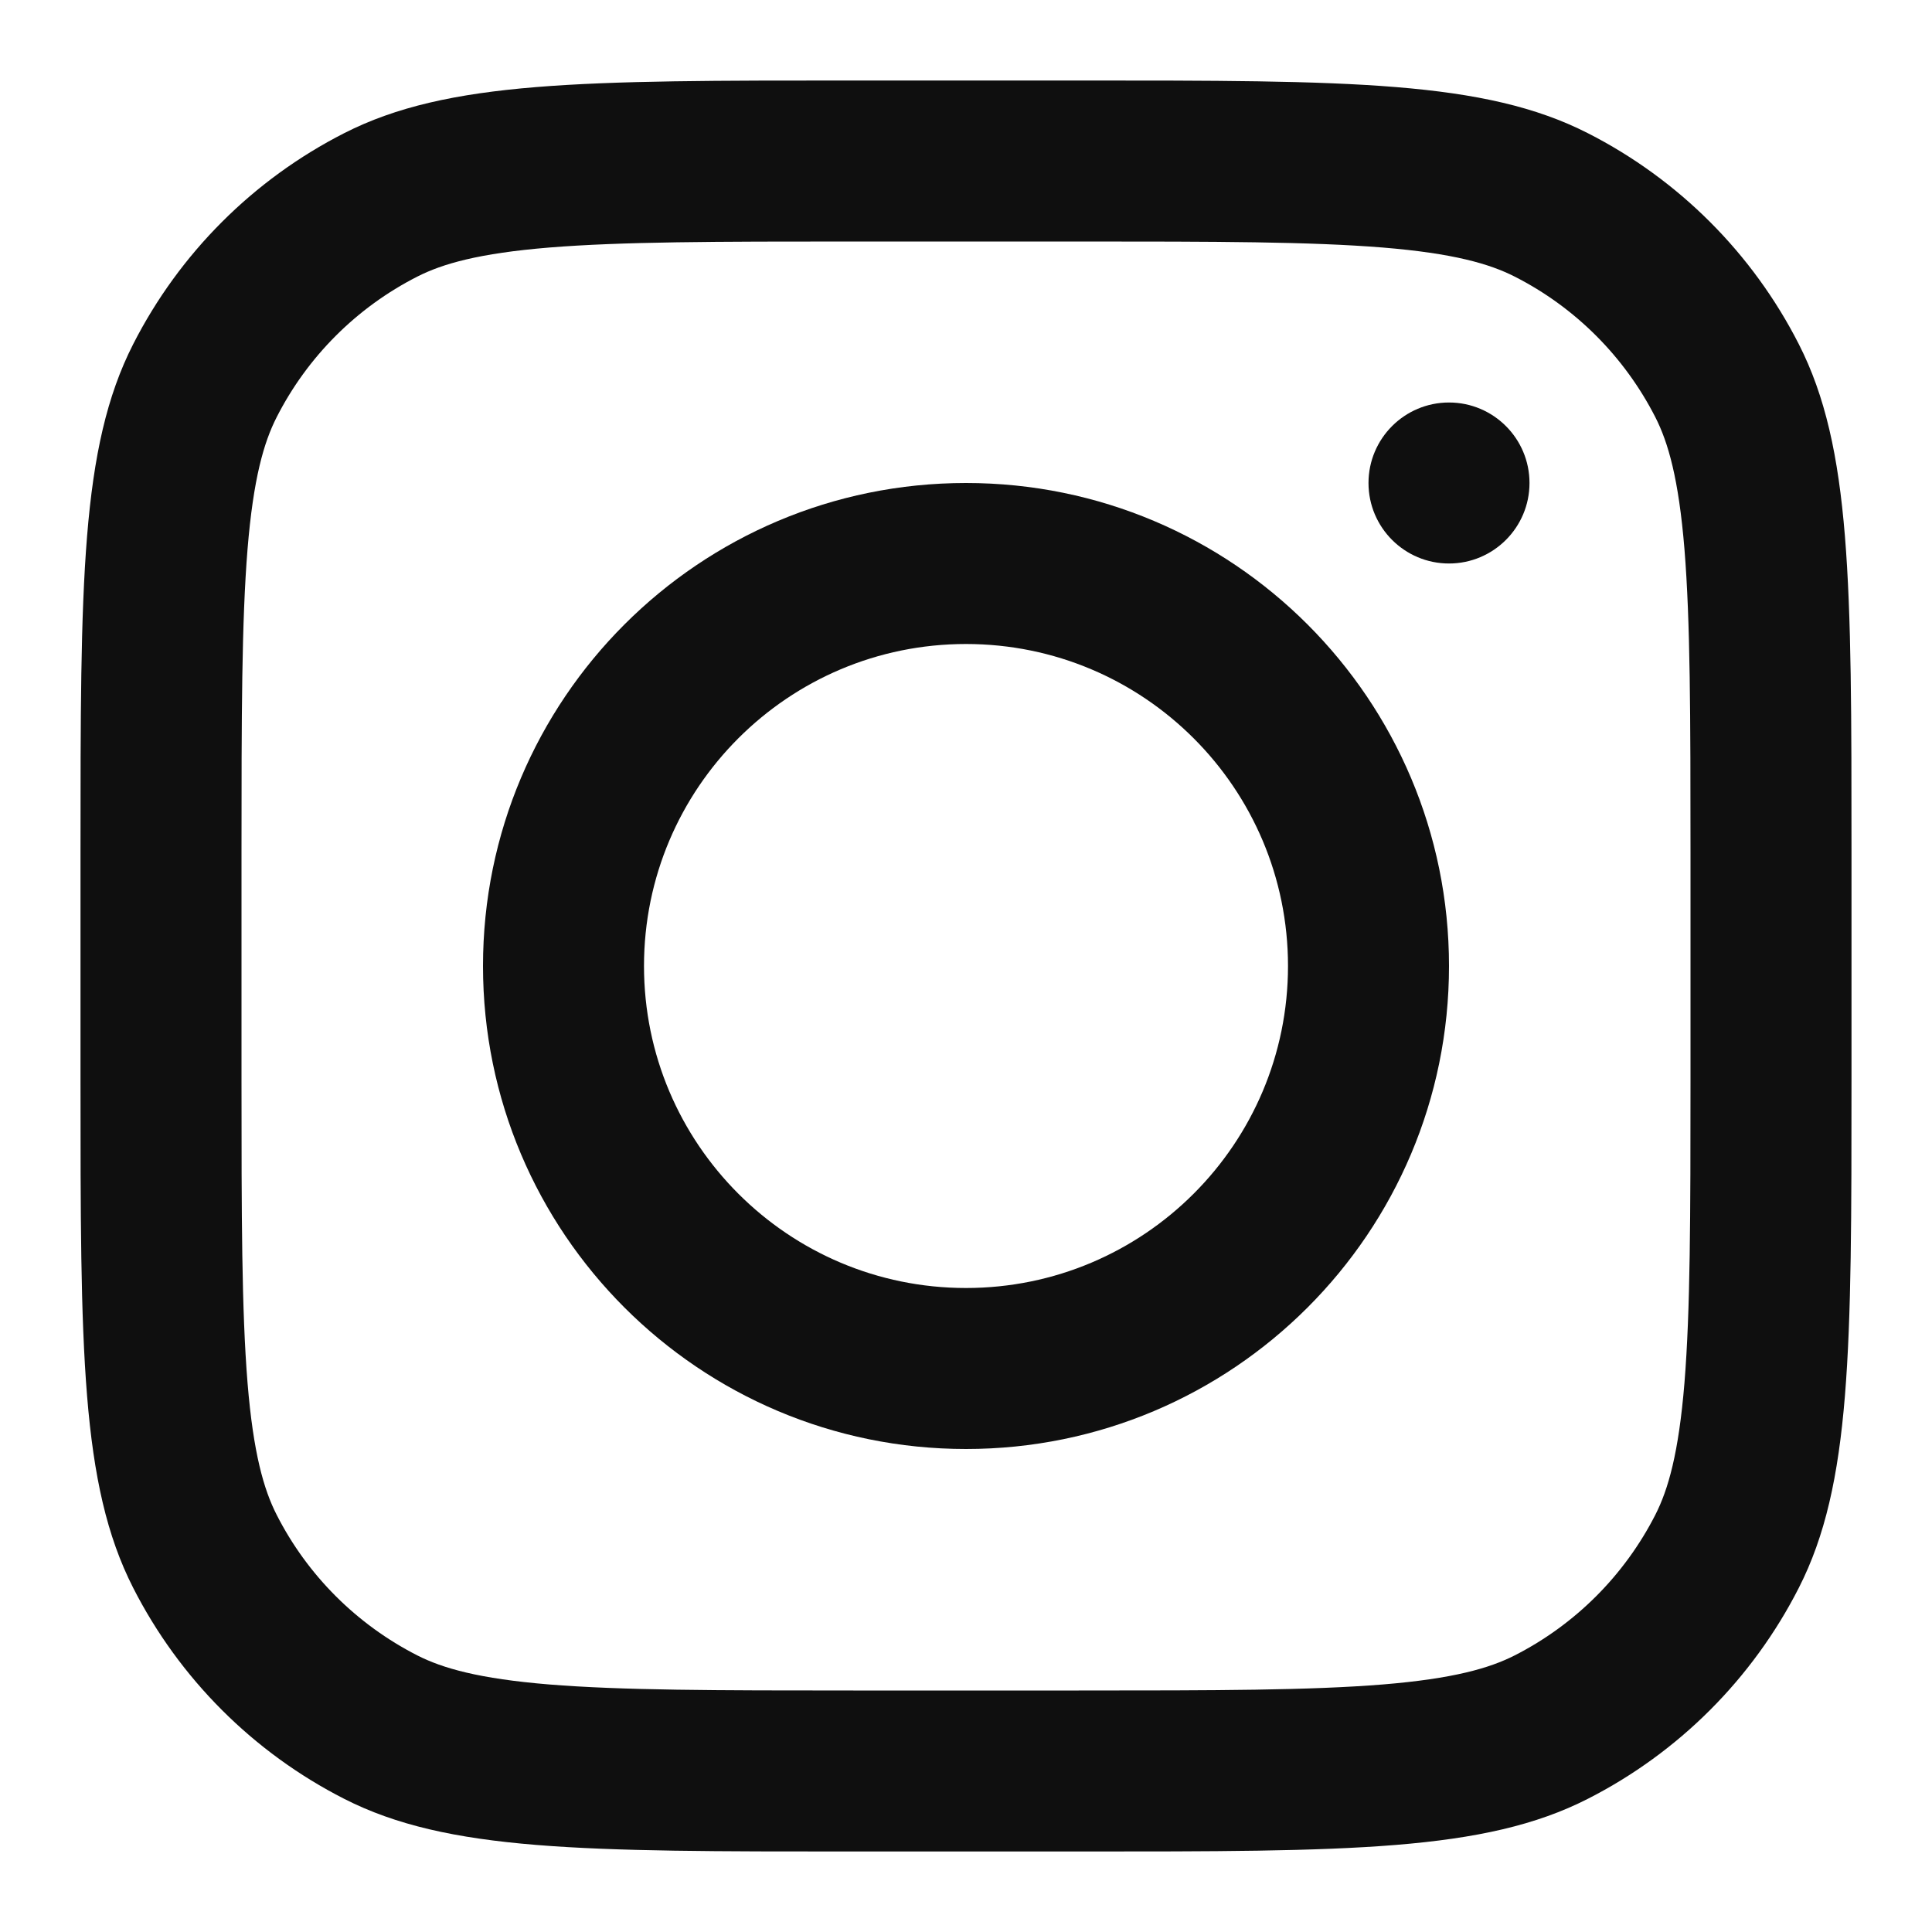
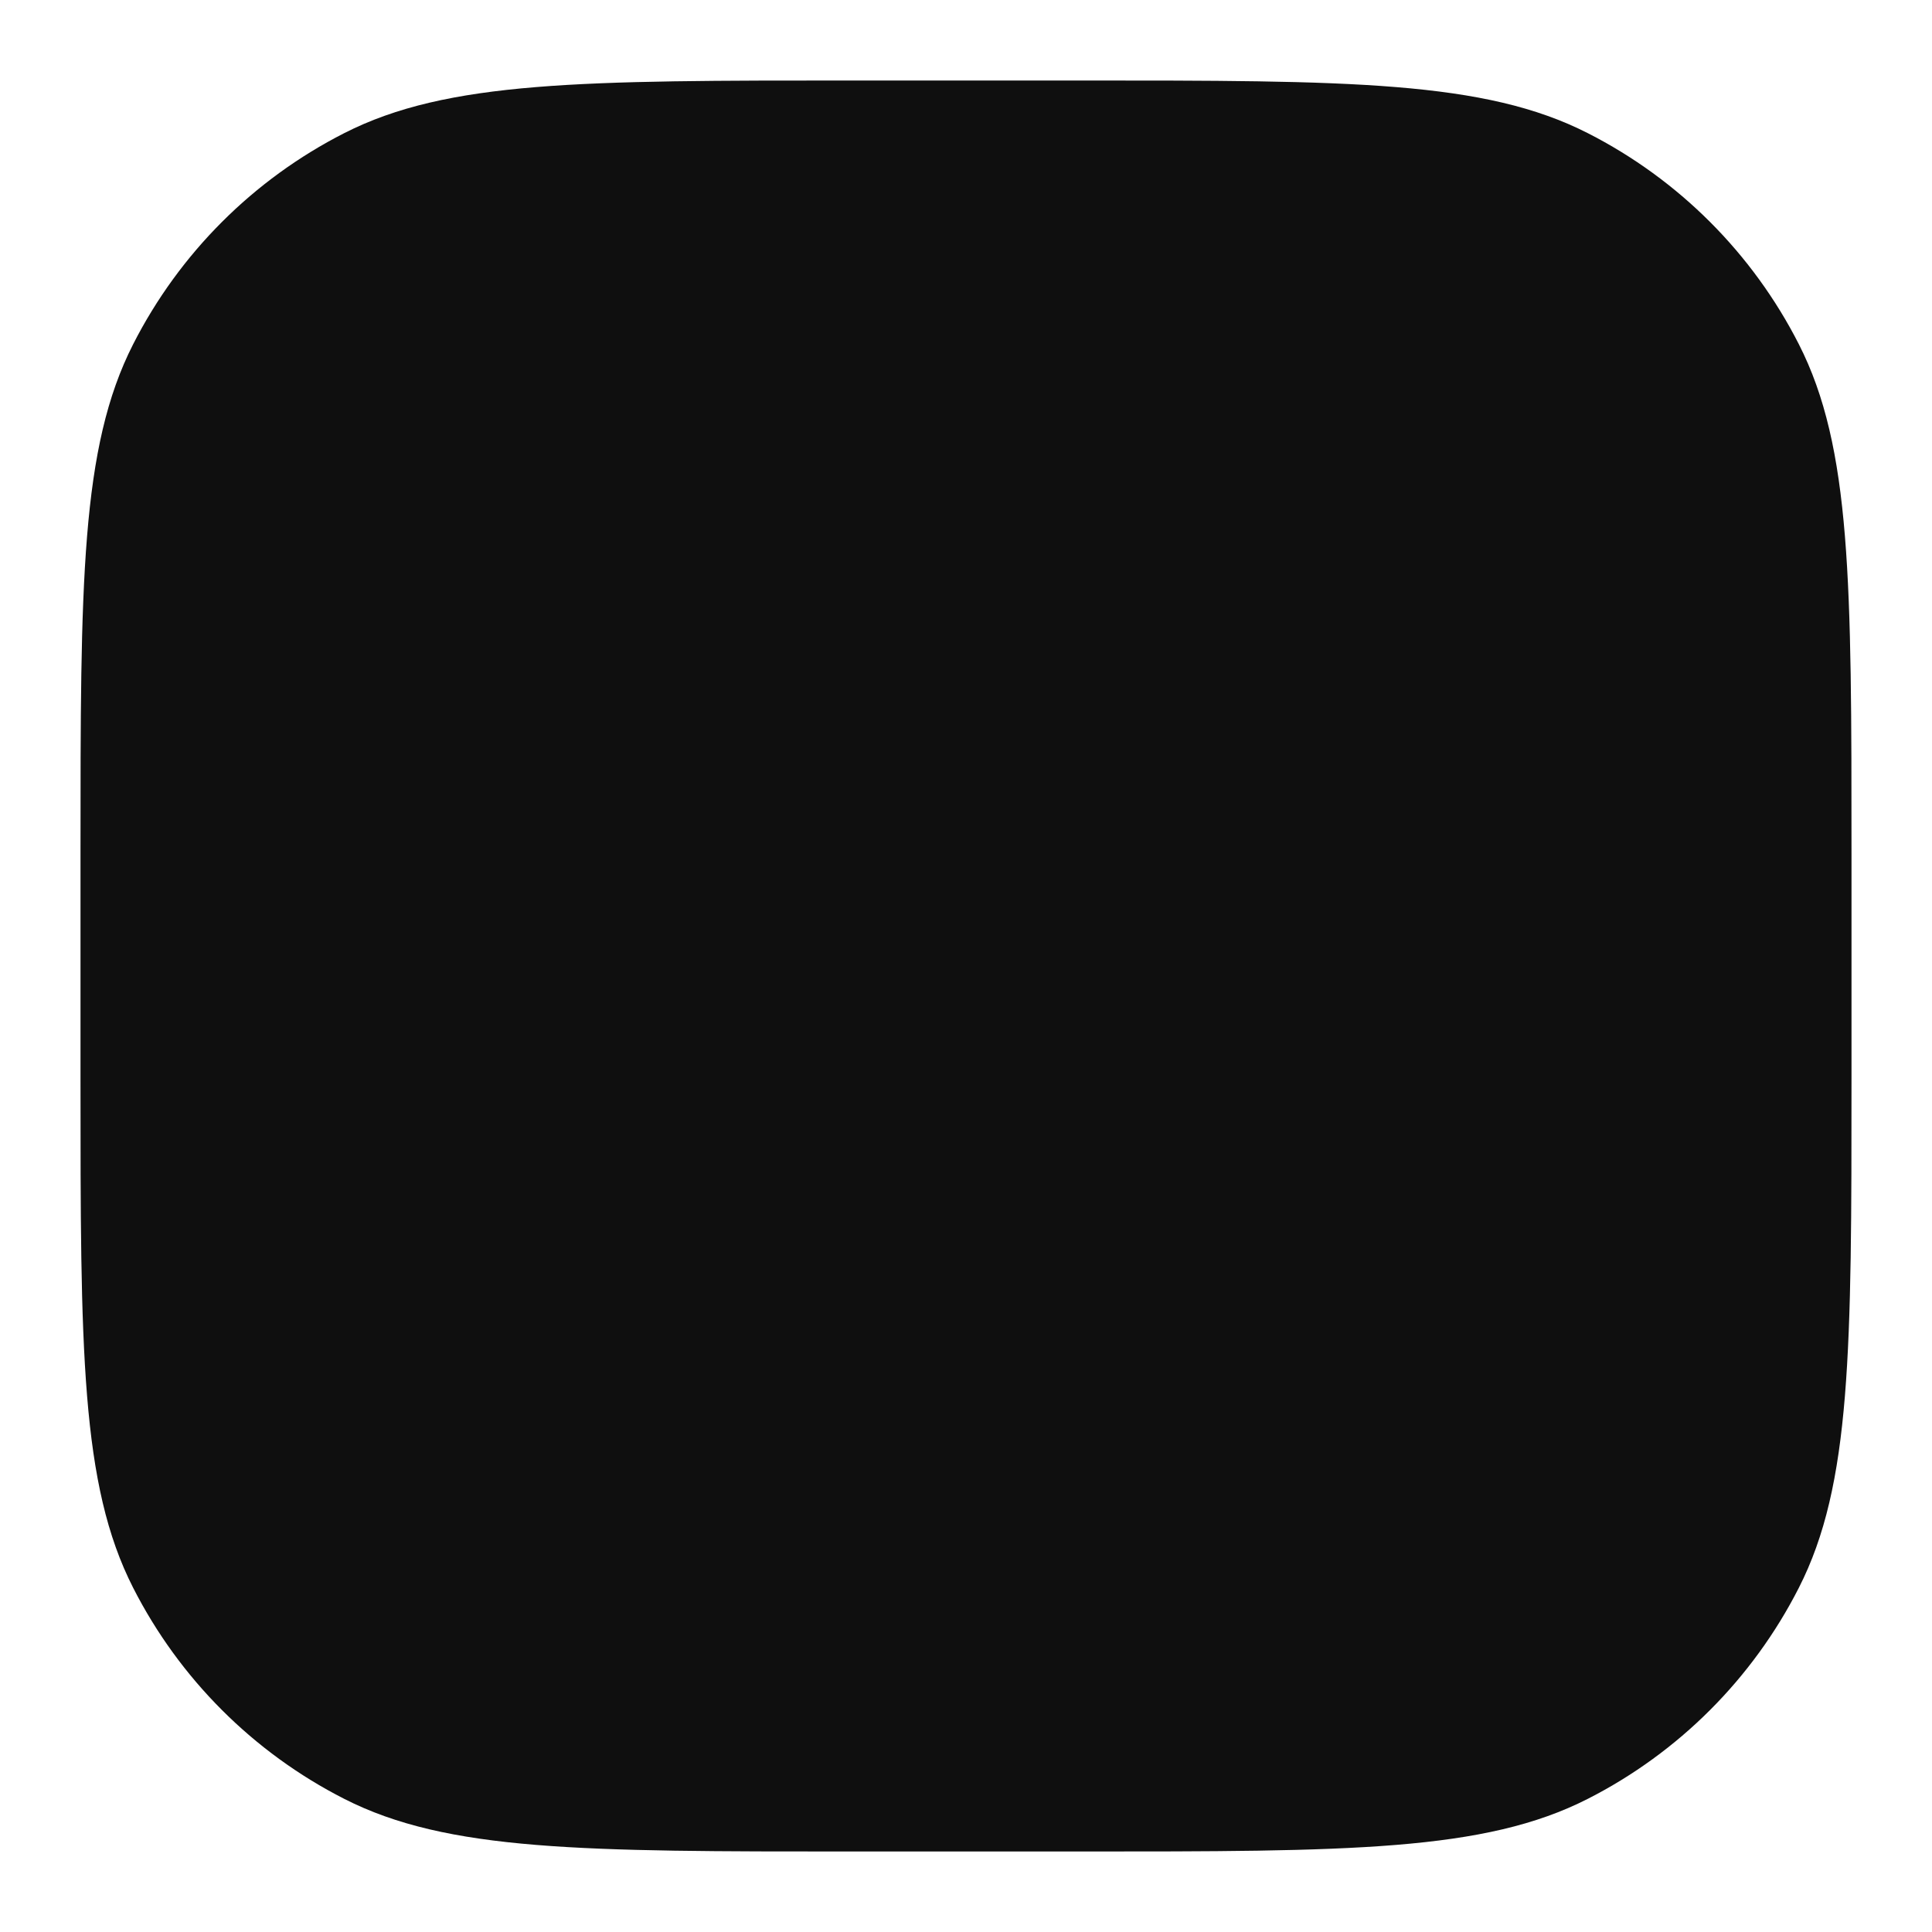
<svg xmlns="http://www.w3.org/2000/svg" width="800px" height="800px" viewBox="0 0 24 24" fill="none">
-   <path fill-rule="evenodd" clip-rule="evenodd" d="M12 18C15.314 18 18 15.314 18 12C18 8.686 15.314 6 12 6C8.686 6 6 8.686 6 12C6 15.314 8.686 18 12 18ZM12 16C14.209 16 16 14.209 16 12C16 9.791 14.209 8 12 8C9.791 8 8 9.791 8 12C8 14.209 9.791 16 12 16Z" fill="#0F0F0F" />
+   <path fillRule="evenodd" clipRule="evenodd" d="M12 18C15.314 18 18 15.314 18 12C18 8.686 15.314 6 12 6C8.686 6 6 8.686 6 12C6 15.314 8.686 18 12 18ZM12 16C14.209 16 16 14.209 16 12C16 9.791 14.209 8 12 8C9.791 8 8 9.791 8 12C8 14.209 9.791 16 12 16Z" fill="#0F0F0F" />
  <path d="M18 5C17.448 5 17 5.448 17 6C17 6.552 17.448 7 18 7C18.552 7 19 6.552 19 6C19 5.448 18.552 5 18 5Z" fill="#0F0F0F" />
-   <path fill-rule="evenodd" clip-rule="evenodd" d="M1.654 4.276C1 5.56 1 7.24 1 10.6V13.4C1 16.76 1 18.441 1.654 19.724C2.229 20.853 3.147 21.771 4.276 22.346C5.56 23 7.24 23 10.6 23H13.4C16.76 23 18.441 23 19.724 22.346C20.853 21.771 21.771 20.853 22.346 19.724C23 18.441 23 16.76 23 13.4V10.6C23 7.24 23 5.56 22.346 4.276C21.771 3.147 20.853 2.229 19.724 1.654C18.441 1 16.76 1 13.4 1H10.6C7.24 1 5.56 1 4.276 1.654C3.147 2.229 2.229 3.147 1.654 4.276ZM13.4 3H10.6C8.887 3 7.722 3.002 6.822 3.075C5.945 3.147 5.497 3.277 5.184 3.436C4.431 3.819 3.819 4.431 3.436 5.184C3.277 5.497 3.147 5.945 3.075 6.822C3.002 7.722 3 8.887 3 10.6V13.4C3 15.113 3.002 16.278 3.075 17.178C3.147 18.055 3.277 18.503 3.436 18.816C3.819 19.569 4.431 20.18 5.184 20.564C5.497 20.723 5.945 20.853 6.822 20.925C7.722 20.998 8.887 21 10.6 21H13.4C15.113 21 16.278 20.998 17.178 20.925C18.055 20.853 18.503 20.723 18.816 20.564C19.569 20.18 20.18 19.569 20.564 18.816C20.723 18.503 20.853 18.055 20.925 17.178C20.998 16.278 21 15.113 21 13.4V10.6C21 8.887 20.998 7.722 20.925 6.822C20.853 5.945 20.723 5.497 20.564 5.184C20.18 4.431 19.569 3.819 18.816 3.436C18.503 3.277 18.055 3.147 17.178 3.075C16.278 3.002 15.113 3 13.4 3Z" fill="#0F0F0F" />
+   <path fillRule="evenodd" clipRule="evenodd" d="M1.654 4.276C1 5.56 1 7.24 1 10.6V13.4C1 16.76 1 18.441 1.654 19.724C2.229 20.853 3.147 21.771 4.276 22.346C5.56 23 7.24 23 10.6 23H13.4C16.76 23 18.441 23 19.724 22.346C20.853 21.771 21.771 20.853 22.346 19.724C23 18.441 23 16.76 23 13.4V10.6C23 7.24 23 5.56 22.346 4.276C21.771 3.147 20.853 2.229 19.724 1.654C18.441 1 16.76 1 13.4 1H10.6C7.24 1 5.56 1 4.276 1.654C3.147 2.229 2.229 3.147 1.654 4.276ZM13.4 3H10.6C8.887 3 7.722 3.002 6.822 3.075C5.945 3.147 5.497 3.277 5.184 3.436C4.431 3.819 3.819 4.431 3.436 5.184C3.277 5.497 3.147 5.945 3.075 6.822C3.002 7.722 3 8.887 3 10.6V13.4C3 15.113 3.002 16.278 3.075 17.178C3.147 18.055 3.277 18.503 3.436 18.816C3.819 19.569 4.431 20.18 5.184 20.564C5.497 20.723 5.945 20.853 6.822 20.925C7.722 20.998 8.887 21 10.6 21H13.4C15.113 21 16.278 20.998 17.178 20.925C18.055 20.853 18.503 20.723 18.816 20.564C19.569 20.18 20.18 19.569 20.564 18.816C20.723 18.503 20.853 18.055 20.925 17.178C20.998 16.278 21 15.113 21 13.4V10.6C21 8.887 20.998 7.722 20.925 6.822C20.853 5.945 20.723 5.497 20.564 5.184C20.18 4.431 19.569 3.819 18.816 3.436C18.503 3.277 18.055 3.147 17.178 3.075C16.278 3.002 15.113 3 13.4 3Z" fill="#0F0F0F" />
</svg>
